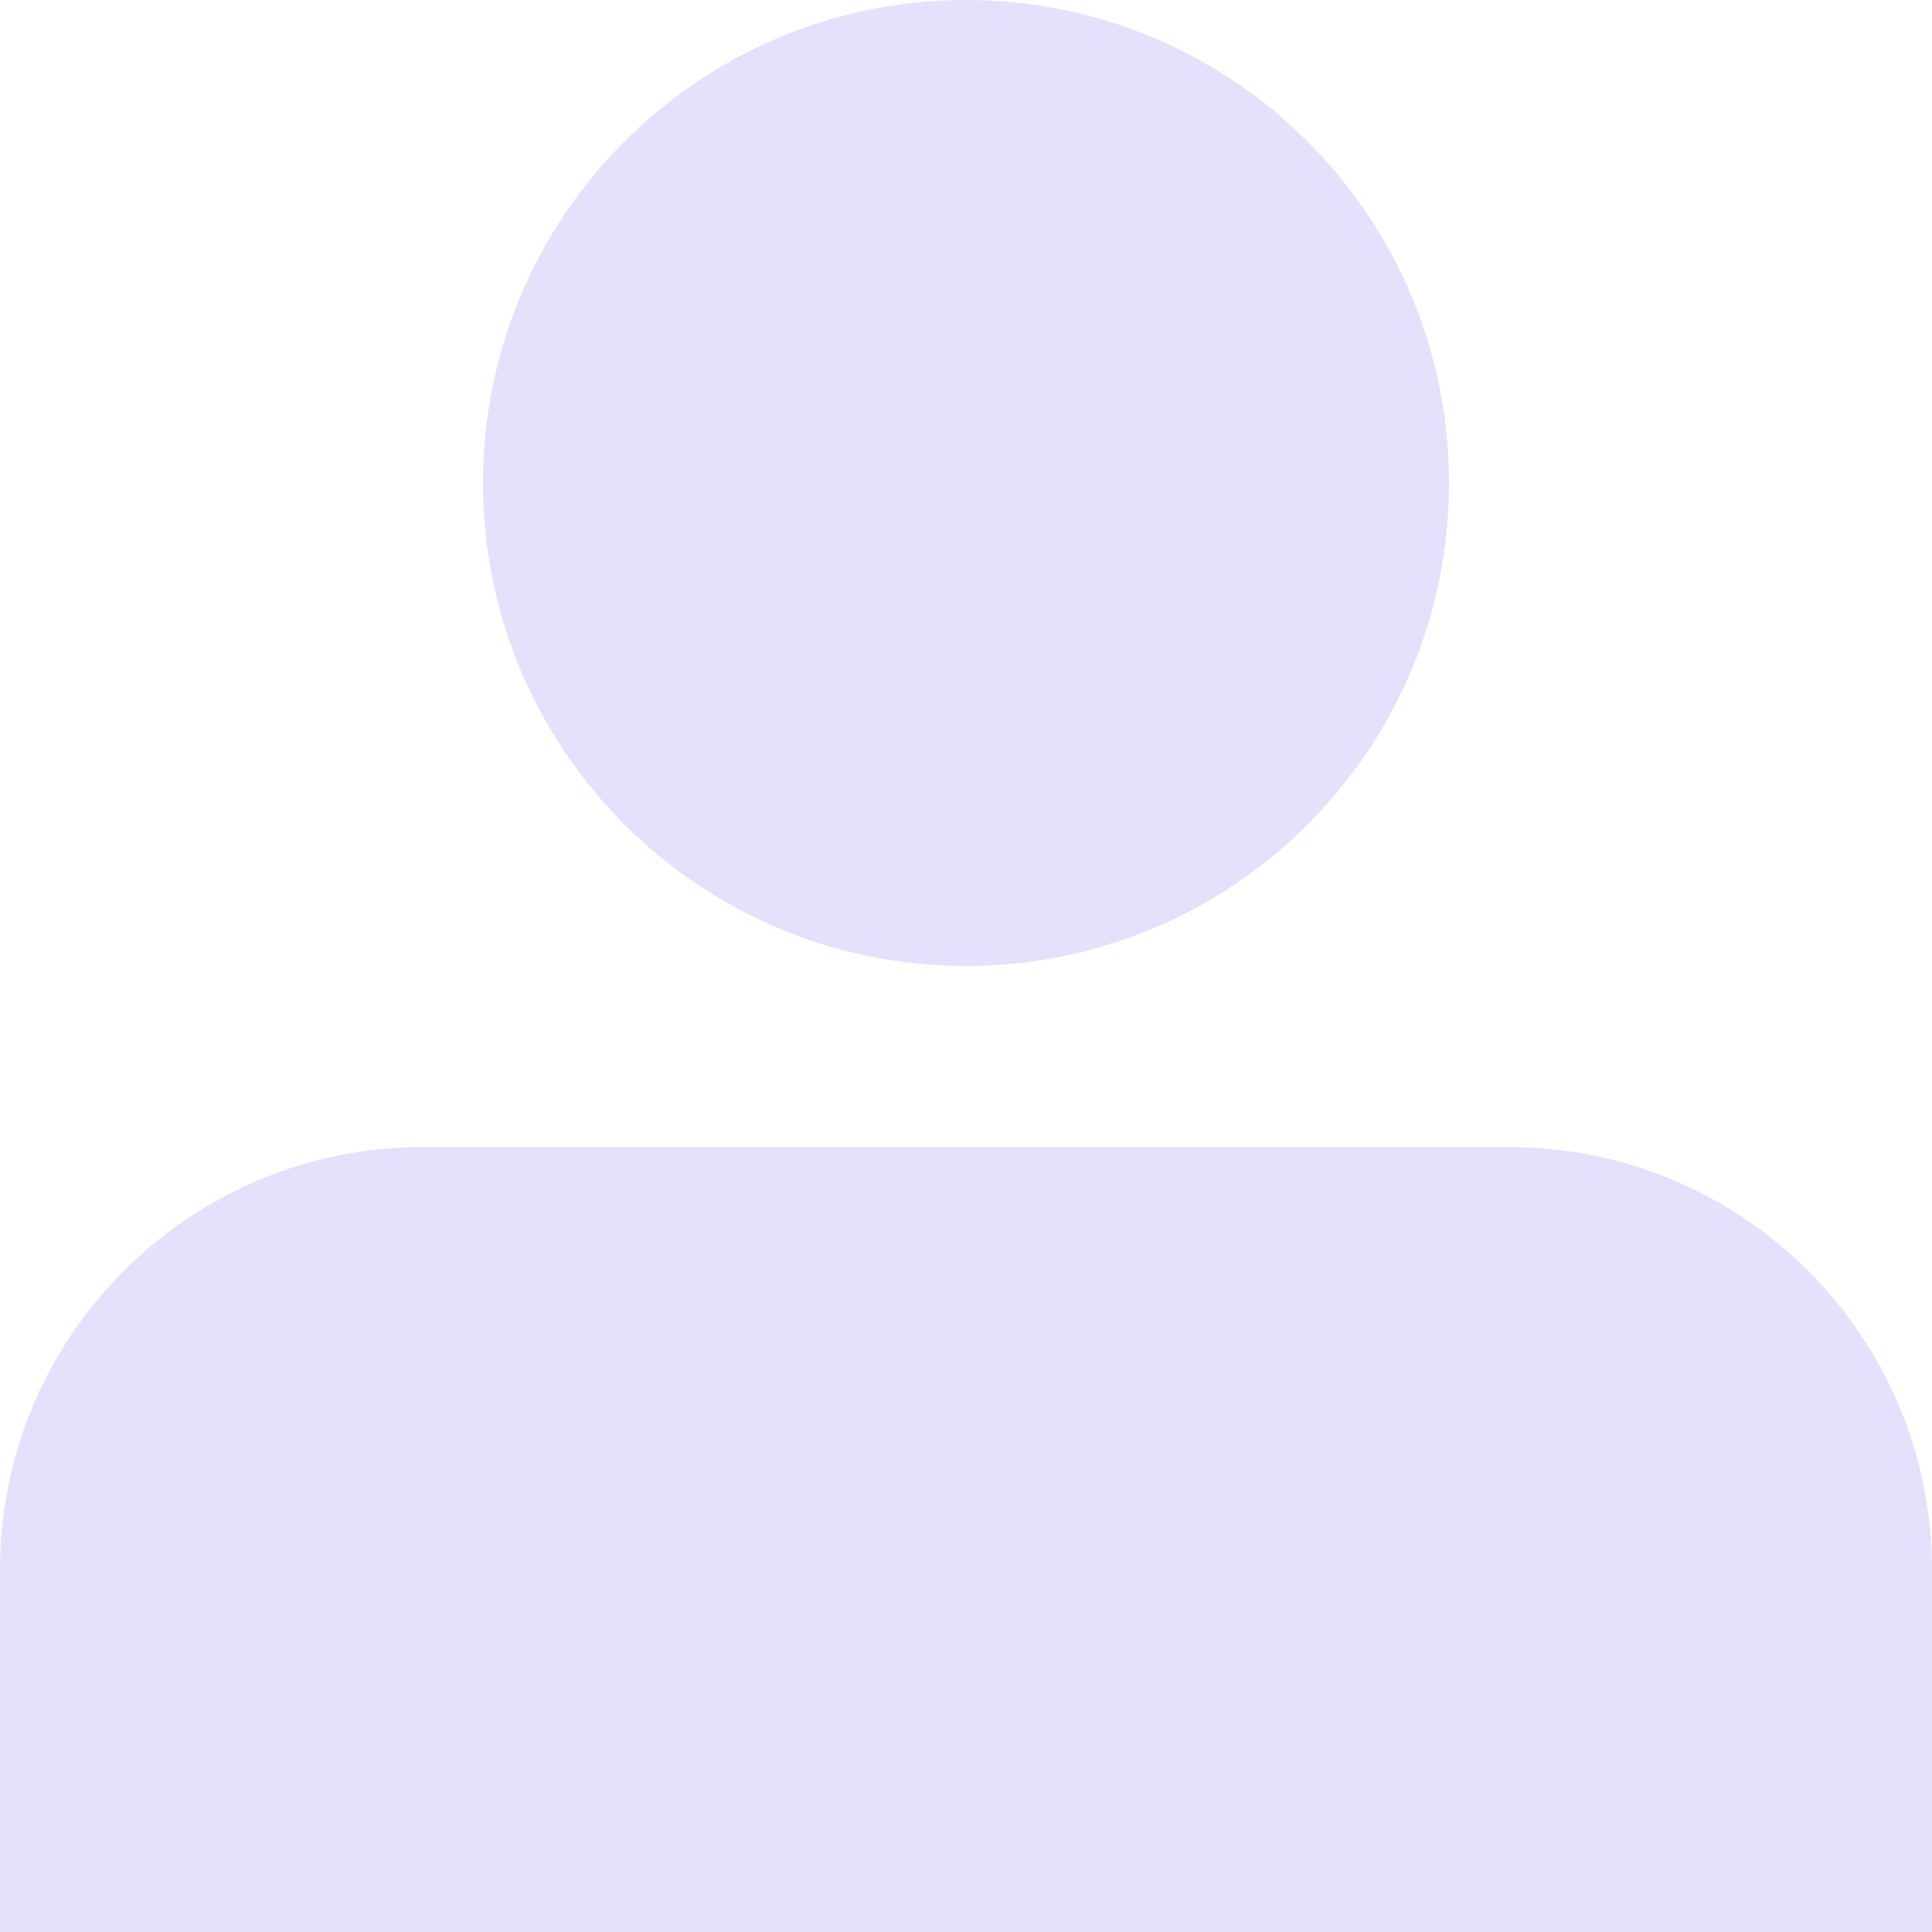
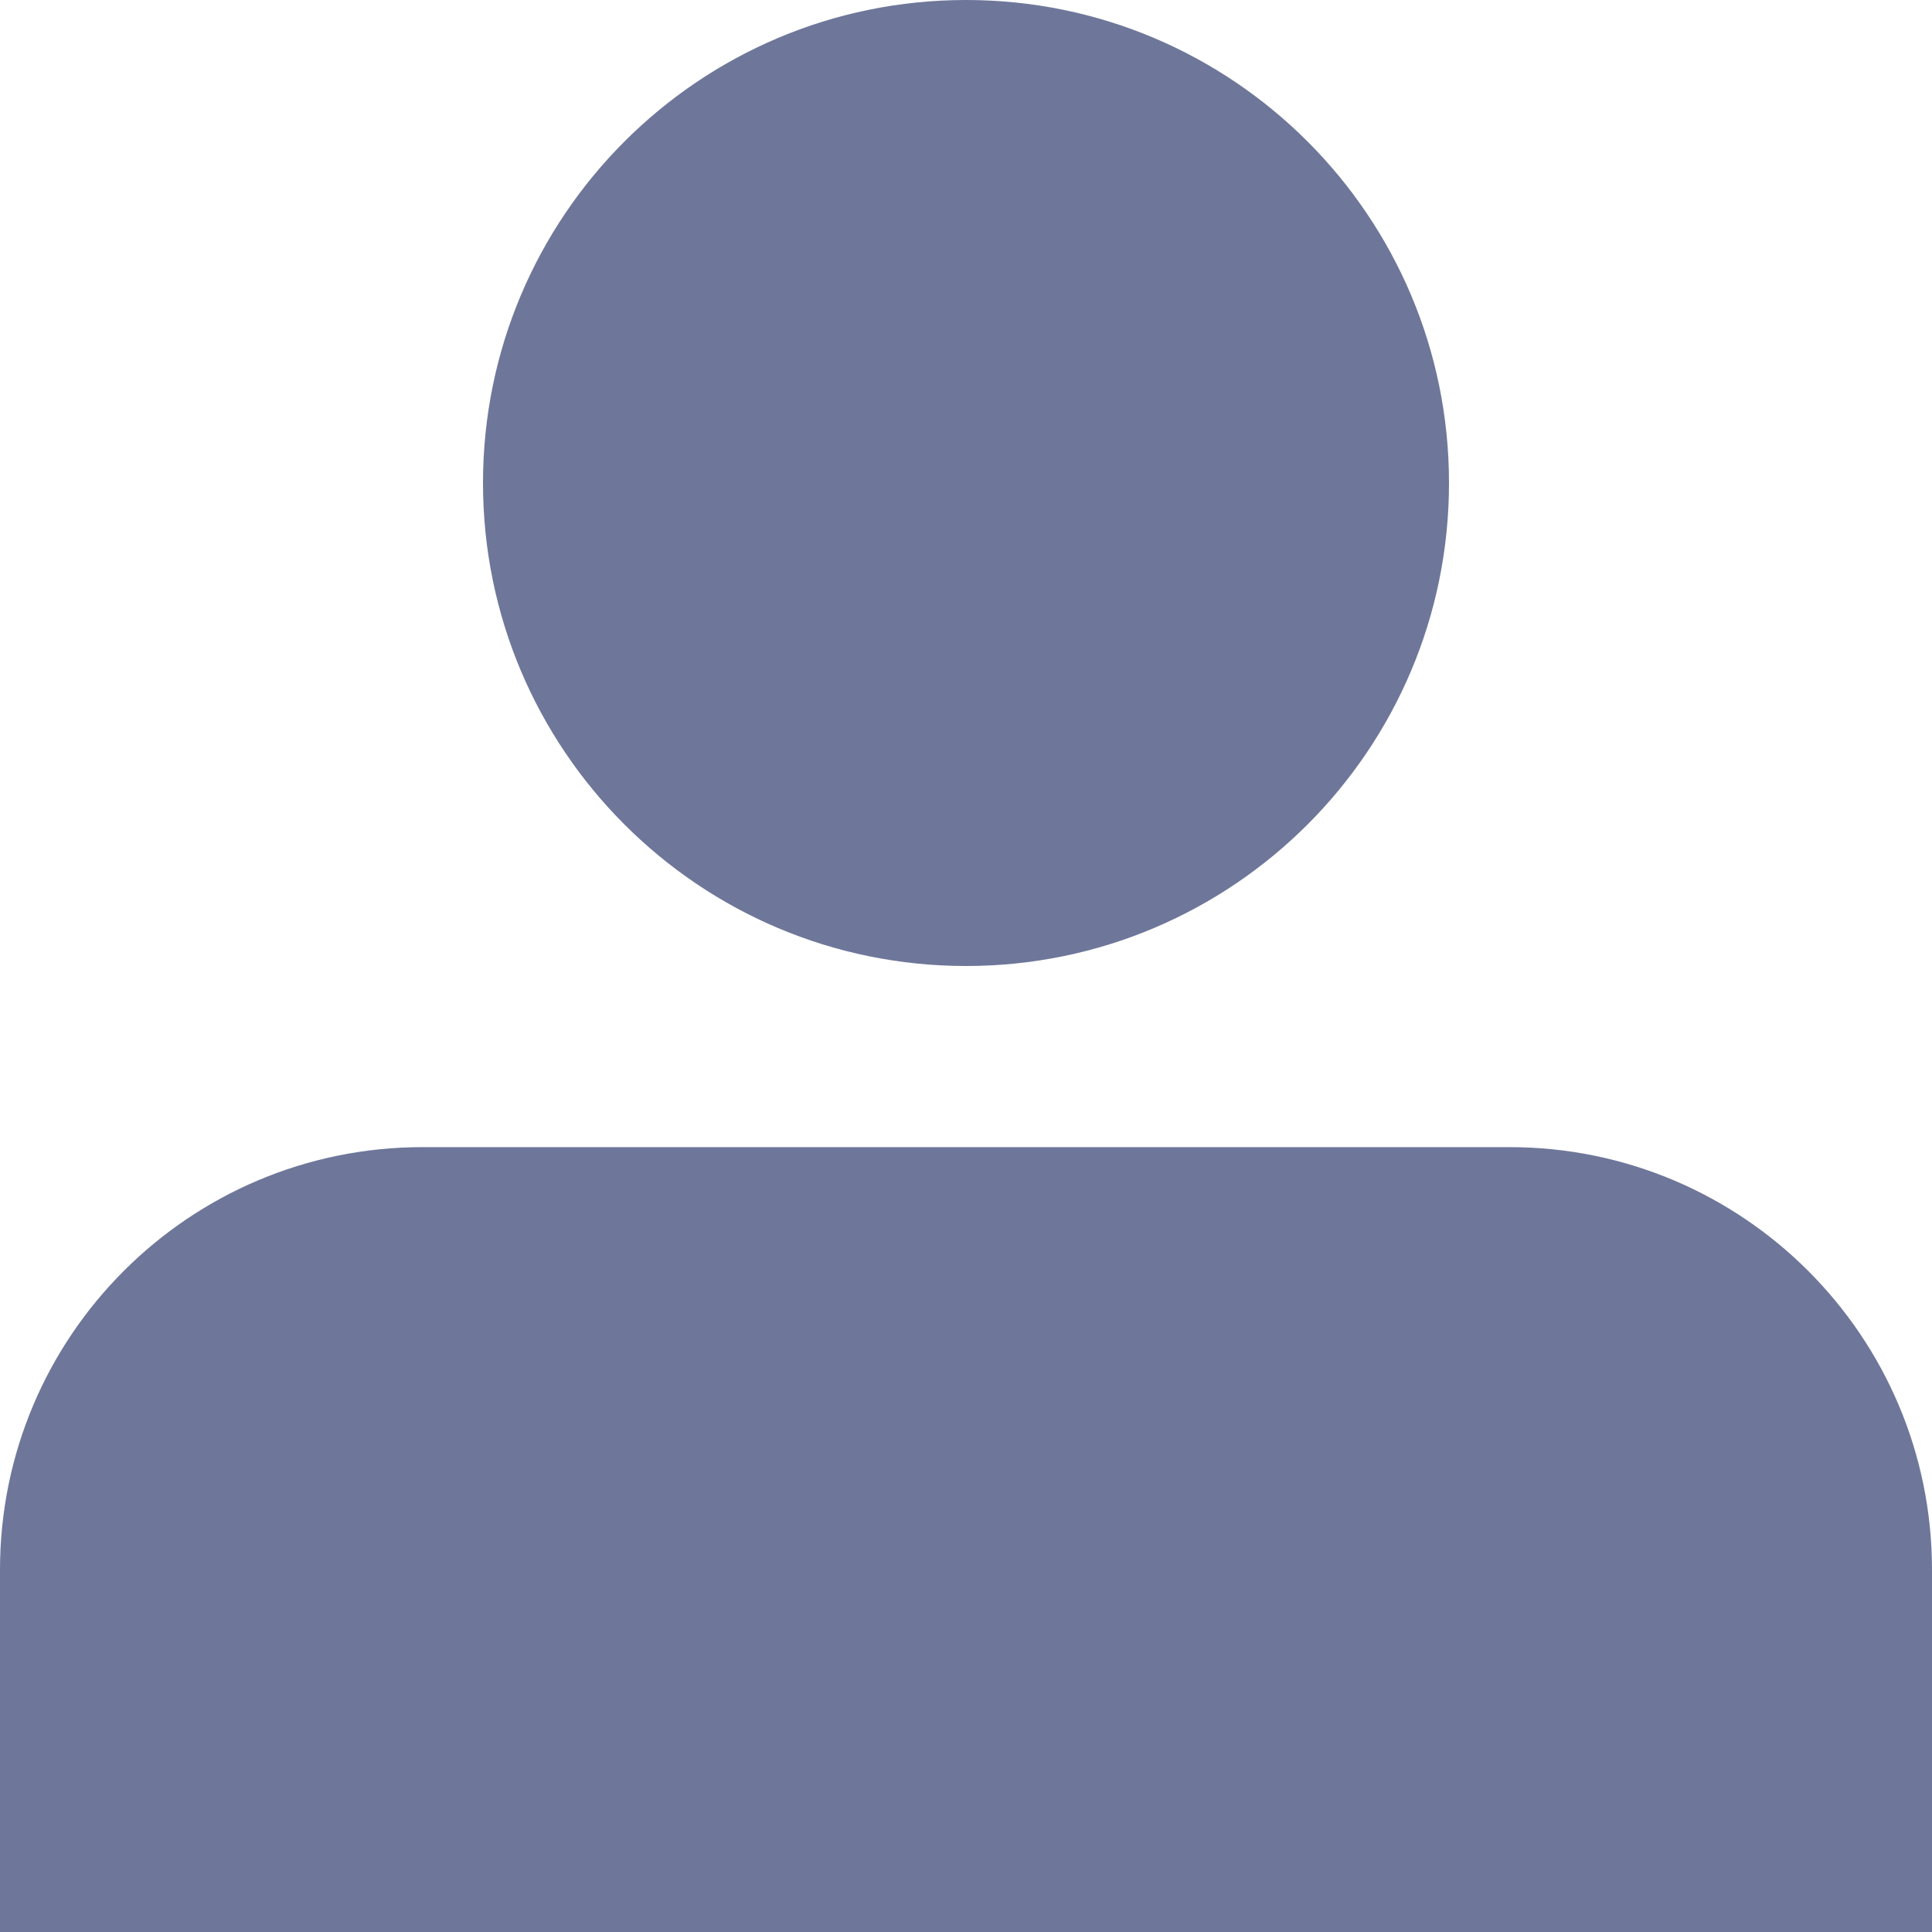
<svg xmlns="http://www.w3.org/2000/svg" width="32" height="32" viewBox="0 0 32 32" fill="none">
-   <path d="M16 16C20.418 16 24 12.418 24 8C24 3.582 20.418 0 16 0C11.582 0 8 3.582 8 8C8 12.418 11.582 16 16 16Z" fill="#E5E0FB" />
-   <path d="M0 26C0 22.134 3.134 19 7 19H25C28.866 19 32 22.134 32 26V32H0V26Z" fill="#E5E0FB" />
+   <path d="M16 16C20.418 16 24 12.418 24 8C24 3.582 20.418 0 16 0C11.582 0 8 3.582 8 8C8 12.418 11.582 16 16 16Z" fill="#6E779A" />
+   <path d="M0 26C0 22.134 3.134 19 7 19H25C28.866 19 32 22.134 32 26V32H0V26Z" fill="#6E779A" />
</svg>
